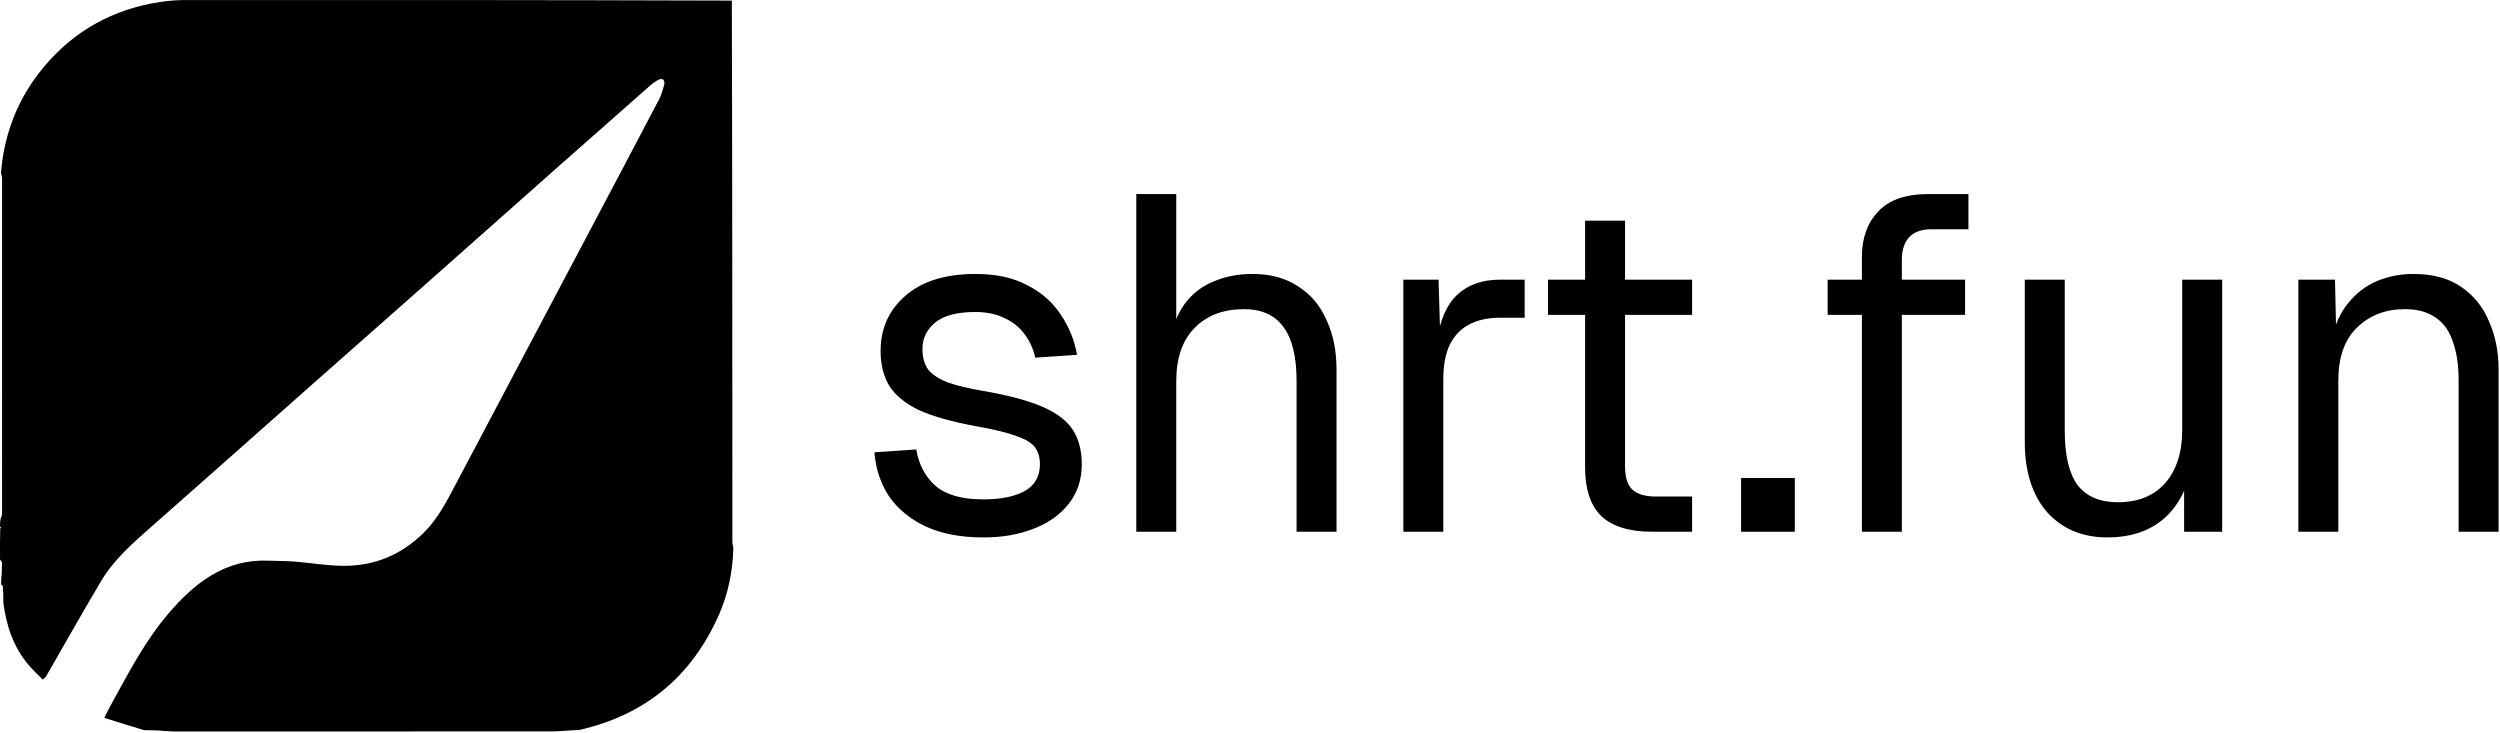
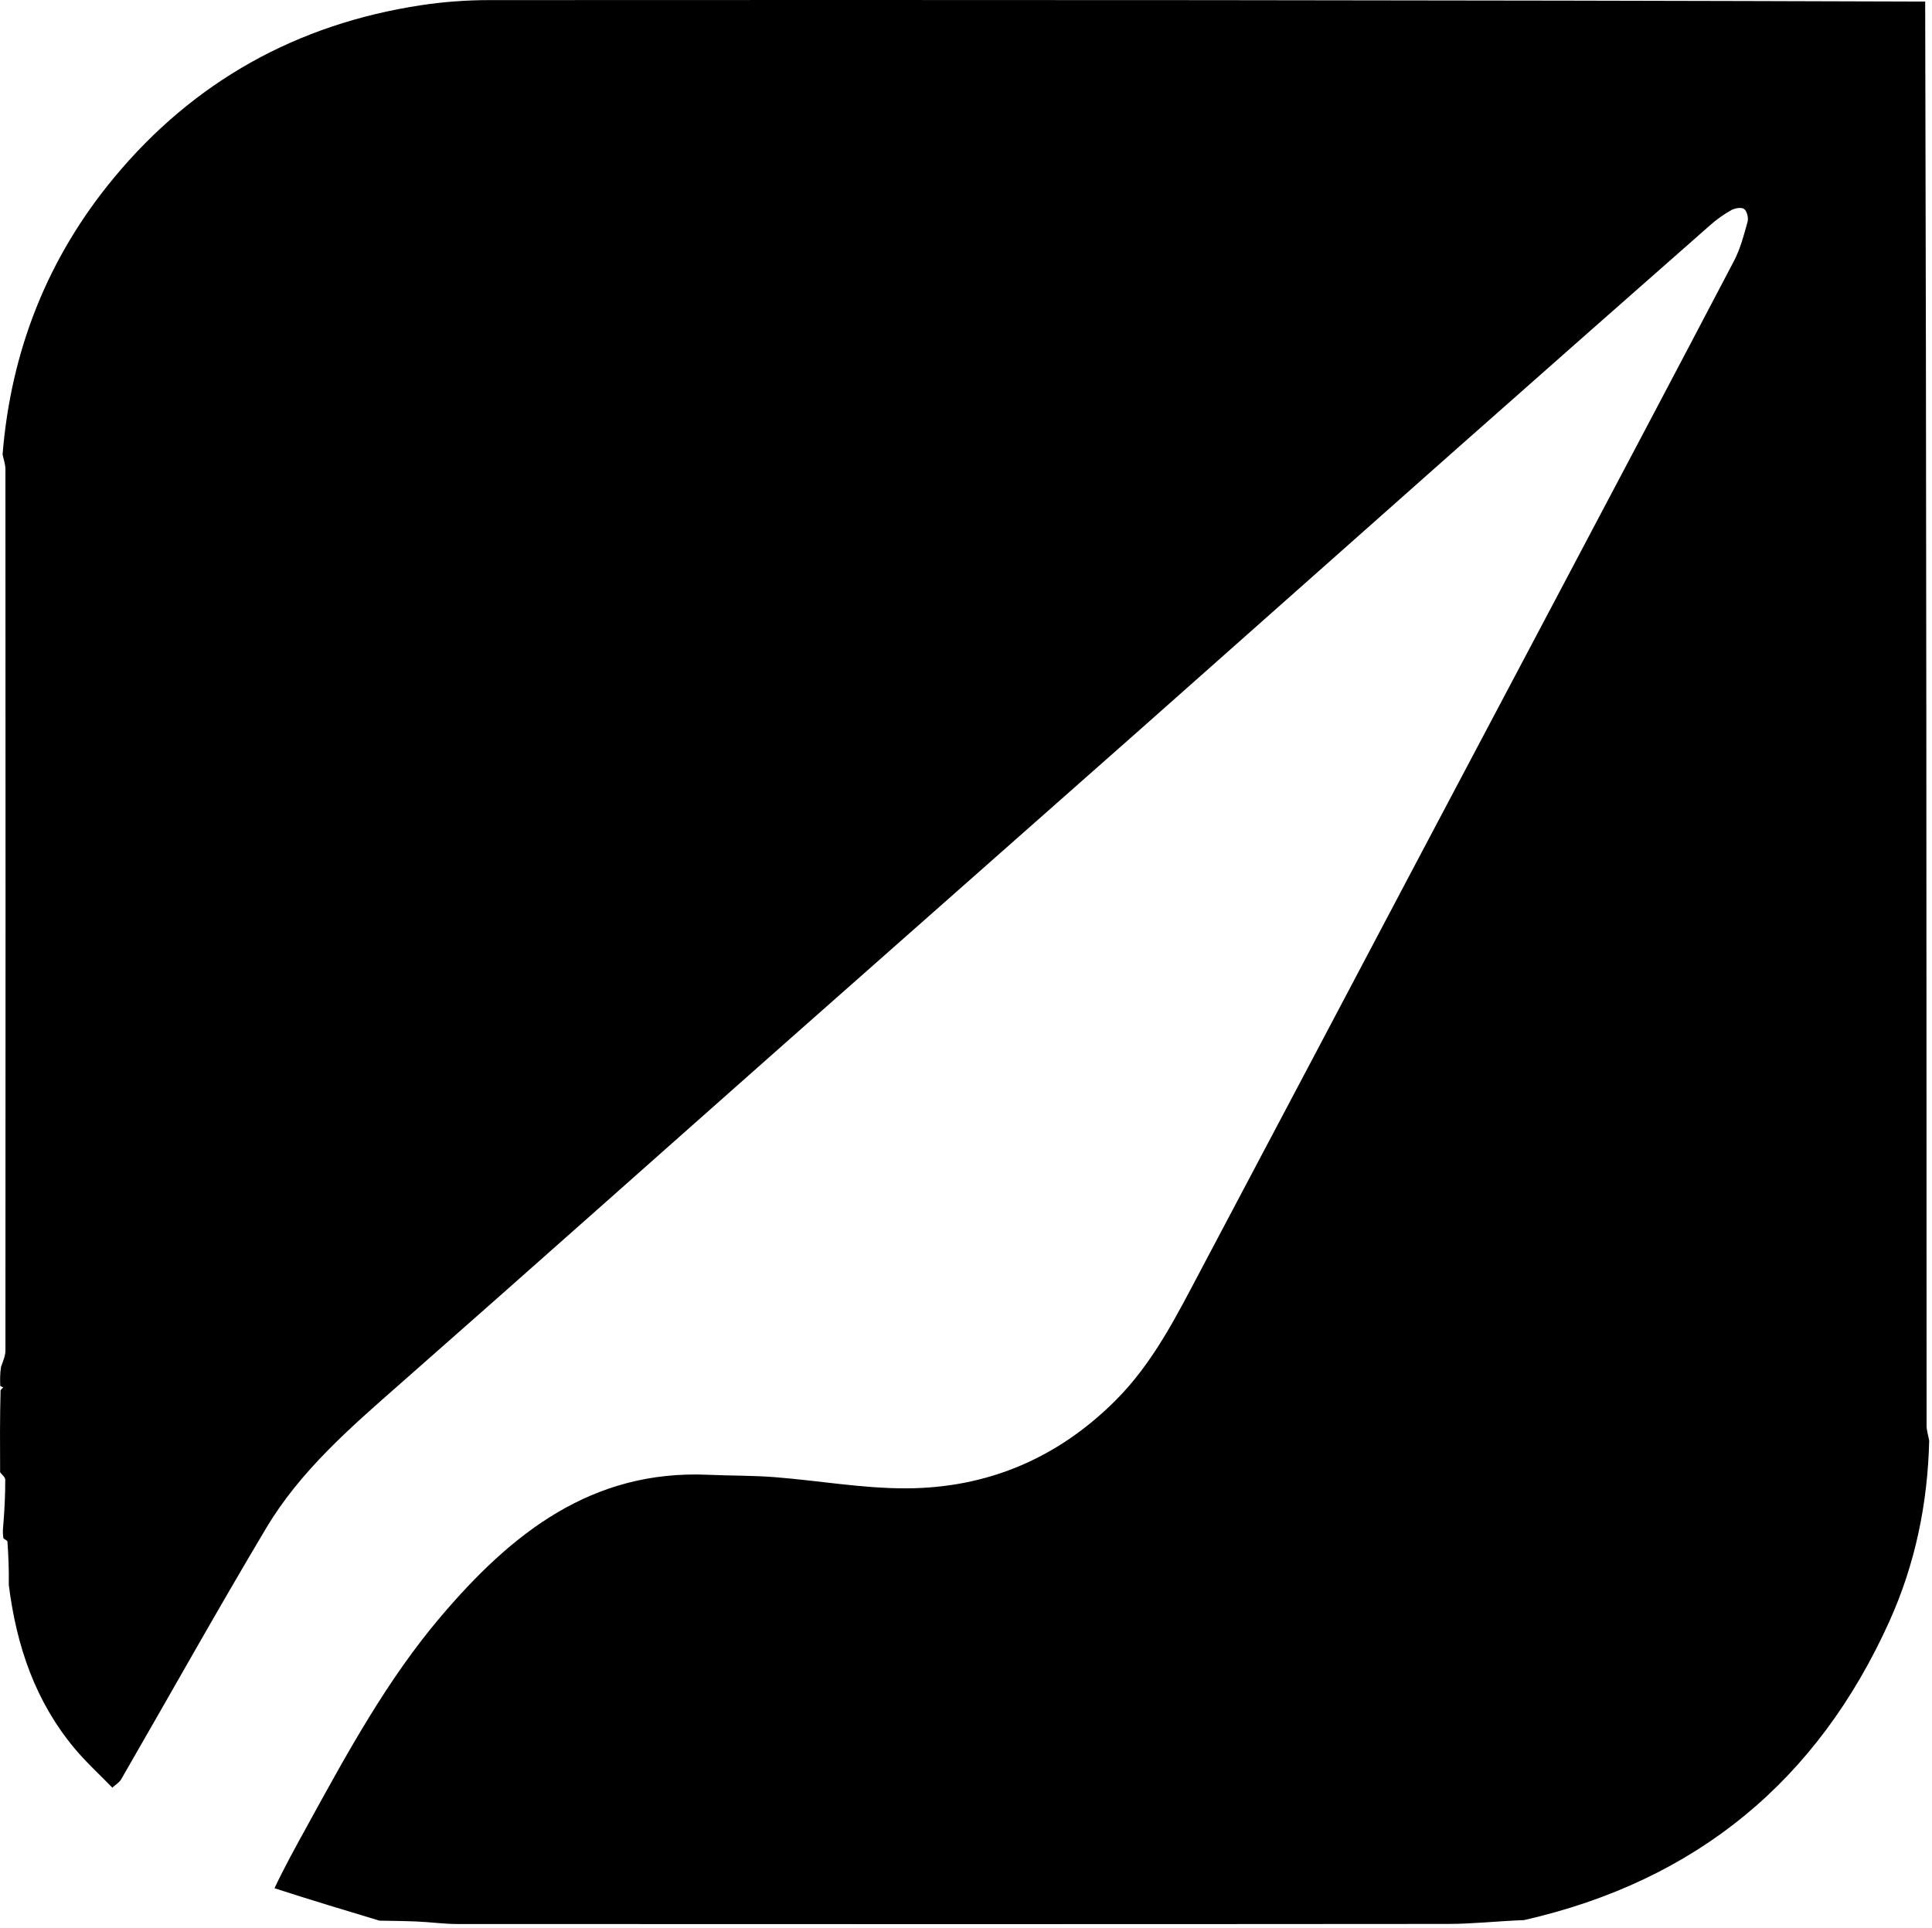
- <svg xmlns="http://www.w3.org/2000/svg" width="1542" height="452" viewBox="0 0 1542 452" fill="none">
-   <path d="M88.96 450.367C80.845 447.925 72.731 445.484 64.359 442.767C66.762 437.683 69.432 432.881 72.078 428.065C81.43 411.043 90.711 393.958 103.361 379.062C119.819 359.681 138.63 344.589 166.063 345.82C171.258 346.053 176.473 345.97 181.652 346.376C191.927 347.181 202.186 349.028 212.447 349C231.408 348.947 247.854 342.031 261.445 328.507C270.462 319.534 275.969 308.353 281.798 297.359C299.028 264.861 316.18 232.322 333.37 199.803C343.646 180.366 353.944 160.941 364.218 141.503C378.367 114.733 392.541 87.976 406.588 61.152C408.074 58.313 408.901 55.097 409.762 51.981C410.01 51.084 409.618 49.515 408.948 49.006C408.338 48.543 406.786 48.801 405.944 49.27C404.192 50.246 402.522 51.444 401.014 52.771C380.867 70.505 360.732 88.253 340.636 106.044C316.167 127.707 291.757 149.437 267.284 171.096C239.617 195.58 211.891 219.999 184.22 244.48C154.108 271.12 124.094 297.871 93.903 324.421C82.232 334.684 70.431 344.865 62.397 358.346C50.799 377.805 39.751 397.591 28.422 417.211C27.965 418.004 27.043 418.529 26.338 419.178C23.381 416.132 20.221 413.256 17.506 410.008C8.344 399.046 3.872 386.085 2.063 371.662C2.11 367.965 1.972 364.742 1.747 361.526C1.727 361.24 1.135 360.996 0.809 360.732C0.706 360.021 0.603 359.31 0.731 358.118C1.071 354.075 1.238 350.514 1.229 346.953C1.228 346.379 0.447 345.806 0.027 345.233C-0.007 338.926 -0.04 332.618 0.135 325.985C0.484 325.555 0.625 325.449 0.766 325.344C0.53 325.23 0.294 325.116 0.058 325.002C0.015 323.625 -0.027 322.249 0.243 320.493C0.806 318.964 1.275 317.814 1.275 316.664C1.309 247.798 1.307 178.932 1.273 110.065C1.272 108.892 0.838 107.719 0.606 106.545C2.567 82.222 11.159 60.465 26.697 41.708C45.437 19.084 69.604 5.662 98.653 1.233C103.952 0.425 109.365 0.027 114.726 0.024C226.849 -0.035 338.971 -0.009 451.4 0.369C451.706 111.915 451.702 223.092 451.729 334.27C451.73 335.449 452.127 336.627 452.34 337.806C451.997 352.55 449.064 366.771 442.999 380.207C426.15 417.534 397.797 441.022 357.354 450.24C351.102 450.478 345.335 451.134 339.566 451.14C262.114 451.208 184.662 451.193 107.209 451.16C104.098 451.159 100.989 450.719 97.875 450.578C94.906 450.443 91.932 450.432 88.96 450.367Z" fill="black" />
-   <path d="M1417.63 327.973V172.498H1440.22L1441.1 212.1L1438.16 209.46C1440.12 200.268 1443.54 192.739 1448.43 186.872C1453.32 180.809 1459.19 176.311 1466.03 173.378C1473.07 170.444 1480.6 168.978 1488.62 168.978C1500.55 168.978 1510.33 171.618 1517.95 176.898C1525.78 182.178 1531.55 189.316 1535.26 198.312C1539.17 207.113 1541.13 216.989 1541.13 227.941V327.973H1516.49V234.981C1516.49 225.398 1515.31 217.38 1512.97 210.927C1510.82 204.277 1507.3 199.29 1502.41 195.966C1497.52 192.445 1491.16 190.685 1483.34 190.685C1471.41 190.685 1461.53 194.499 1453.71 202.126C1446.08 209.558 1442.27 220.509 1442.27 234.981V327.973H1417.63Z" fill="black" />
-   <path d="M1299.94 331.492C1284.49 331.492 1272.07 326.31 1262.68 315.945C1253.49 305.384 1248.89 290.912 1248.89 272.529V172.497H1273.54V265.782C1273.54 280.841 1276.18 291.988 1281.46 299.224C1286.93 306.264 1295.24 309.785 1306.39 309.785C1318.71 309.785 1328.39 305.873 1335.43 298.051C1342.47 290.032 1345.99 279.081 1345.99 265.195V172.497H1370.63V327.972H1347.17V289.543L1350.98 291.597C1347.85 304.309 1341.89 314.185 1333.09 321.225C1324.29 328.07 1313.24 331.492 1299.94 331.492Z" fill="black" />
-   <path d="M1148.42 327.973V158.417C1148.42 146.879 1151.74 137.59 1158.39 130.549C1165.04 123.313 1175.4 119.695 1189.48 119.695H1214.13V141.403H1191.25C1185.18 141.403 1180.59 143.065 1177.46 146.39C1174.52 149.715 1173.06 154.311 1173.06 160.178V327.973H1148.42ZM1127.29 194.206V172.498H1212.07V194.206H1127.29Z" fill="black" />
-   <path d="M1073.9 327.973V294.824H1107.05V327.973H1073.9Z" fill="black" />
-   <path d="M1019.05 327.974C1004.97 327.974 994.503 324.747 987.658 318.294C981.009 311.84 977.684 301.768 977.684 288.079V136.124H1002.33V287.492C1002.33 294.532 1003.89 299.421 1007.02 302.159C1010.15 304.897 1014.94 306.266 1021.39 306.266H1043.69V327.974H1019.05ZM954.803 194.207V172.499H1043.69V194.207H954.803Z" fill="black" />
-   <path d="M865.593 327.972V172.497H887.301L888.474 211.806L886.127 210.926C888.083 197.627 892.288 187.947 898.741 181.884C905.39 175.626 914.191 172.497 925.143 172.497H940.397V195.965H925.436C917.613 195.965 911.062 197.432 905.782 200.365C900.697 203.103 896.786 207.308 894.048 212.979C891.505 218.455 890.234 225.496 890.234 234.1V327.972H865.593Z" fill="black" />
-   <path d="M700.87 327.973V119.695H725.511V206.82L722.578 206.233C724.534 197.628 727.858 190.588 732.552 185.112C737.245 179.636 743.015 175.627 749.859 173.085C756.704 170.347 764.234 168.978 772.447 168.978C783.595 168.978 792.982 171.52 800.609 176.605C808.432 181.494 814.299 188.437 818.21 197.433C822.317 206.233 824.37 216.403 824.37 227.941V327.973H799.729V234.982C799.729 219.923 796.991 208.776 791.515 201.54C786.235 194.304 778.119 190.686 767.167 190.686C754.651 190.686 744.579 194.499 736.952 202.126C729.325 209.754 725.511 220.803 725.511 235.275V327.973H700.87Z" fill="black" />
-   <path d="M606.517 331.493C592.632 331.493 580.8 329.244 571.022 324.746C561.439 320.248 553.91 314.088 548.434 306.265C543.153 298.247 540.122 289.153 539.34 278.984L565.155 277.223C566.719 286.611 570.728 294.14 577.182 299.811C583.636 305.287 593.414 308.025 606.517 308.025C617.077 308.025 625.487 306.363 631.745 303.038C638.199 299.518 641.425 293.944 641.425 286.317C641.425 282.21 640.448 278.788 638.492 276.05C636.536 273.312 632.723 270.965 627.051 269.01C621.38 266.858 612.971 264.805 601.823 262.849C586.96 260.111 575.226 256.787 566.621 252.875C558.212 248.769 552.149 243.782 548.434 237.915C544.913 231.852 543.153 224.714 543.153 216.5C543.153 202.615 548.238 191.272 558.408 182.472C568.577 173.476 583.049 168.978 601.823 168.978C614.535 168.978 625.193 171.324 633.798 176.018C642.599 180.516 649.444 186.579 654.333 194.206C659.418 201.637 662.742 209.851 664.307 218.847L638.492 220.607C637.319 215.131 635.167 210.34 632.038 206.233C628.909 201.93 624.802 198.606 619.718 196.259C614.633 193.717 608.57 192.445 601.53 192.445C590.383 192.445 582.169 194.597 576.889 198.899C571.608 203.202 568.968 208.677 568.968 215.327C568.968 220.411 570.142 224.616 572.488 227.941C575.031 231.07 579.04 233.71 584.516 235.861C589.992 237.817 597.325 239.577 606.517 241.141C622.358 243.879 634.678 247.204 643.479 251.115C652.279 255.027 658.44 259.818 661.96 265.489C665.48 271.161 667.24 278.104 667.24 286.317C667.24 295.9 664.502 304.114 659.026 310.959C653.746 317.608 646.51 322.693 637.319 326.213C628.322 329.733 618.055 331.493 606.517 331.493Z" fill="black" />
+ <svg xmlns="http://www.w3.org/2000/svg" width="453" height="452" viewBox="0 0 453 452" fill="none">
+   <path d="M88.96 450.367C80.845 447.925 72.731 445.484 64.359 442.767C66.762 437.683 69.432 432.881 72.078 428.065C81.43 411.043 90.711 393.958 103.361 379.062C119.819 359.681 138.63 344.589 166.063 345.82C171.258 346.053 176.473 345.97 181.652 346.376C191.927 347.181 202.186 349.028 212.447 349C231.408 348.947 247.854 342.031 261.445 328.507C270.462 319.534 275.969 308.353 281.798 297.359C299.028 264.861 316.18 232.322 333.37 199.803C343.646 180.366 353.944 160.941 364.218 141.503C378.367 114.733 392.541 87.976 406.588 61.152C408.074 58.313 408.901 55.097 409.762 51.981C410.01 51.084 409.618 49.515 408.948 49.006C408.338 48.543 406.786 48.801 405.944 49.27C404.192 50.246 402.522 51.444 401.014 52.771C380.867 70.505 360.732 88.253 340.636 106.044C316.167 127.707 291.757 149.437 267.284 171.096C239.617 195.58 211.891 219.999 184.22 244.48C154.108 271.12 124.094 297.871 93.903 324.421C82.232 334.684 70.431 344.865 62.397 358.346C50.799 377.805 39.751 397.591 28.422 417.211C27.965 418.004 27.043 418.529 26.338 419.178C23.381 416.132 20.221 413.256 17.506 410.008C8.344 399.046 3.872 386.085 2.063 371.662C2.11 367.965 1.972 364.742 1.747 361.526C1.727 361.24 1.135 360.996 0.809 360.732C0.706 360.021 0.603 359.31 0.731 358.118C1.071 354.075 1.238 350.514 1.229 346.953C1.228 346.379 0.447 345.806 0.027 345.233C-0.007 338.926 -0.04 332.618 0.135 325.985C0.484 325.555 0.625 325.449 0.766 325.344C0.53 325.23 0.294 325.116 0.058 325.002C0.015 323.625 -0.027 322.249 0.243 320.493C0.806 318.964 1.275 317.814 1.275 316.664C1.309 247.798 1.307 178.932 1.273 110.065C1.272 108.892 0.838 107.719 0.606 106.545C2.567 82.222 11.159 60.465 26.697 41.708C45.437 19.084 69.604 5.662 98.653 1.233C103.952 0.425 109.365 0.027 114.726 0.024C226.849 -0.035 338.971 -0.009 451.4 0.369C451.706 111.915 451.702 223.092 451.729 334.27C451.73 335.449 452.127 336.627 452.34 337.806C451.997 352.55 449.064 366.771 442.999 380.207C426.15 417.534 397.797 441.022 357.354 450.24C351.102 450.478 345.335 451.134 339.566 451.14C262.114 451.208 184.662 451.193 107.209 451.16C104.098 451.159 100.989 450.719 97.875 450.578C94.906 450.443 91.932 450.432 88.96 450.367Z" fill="currentColor" />
</svg>
